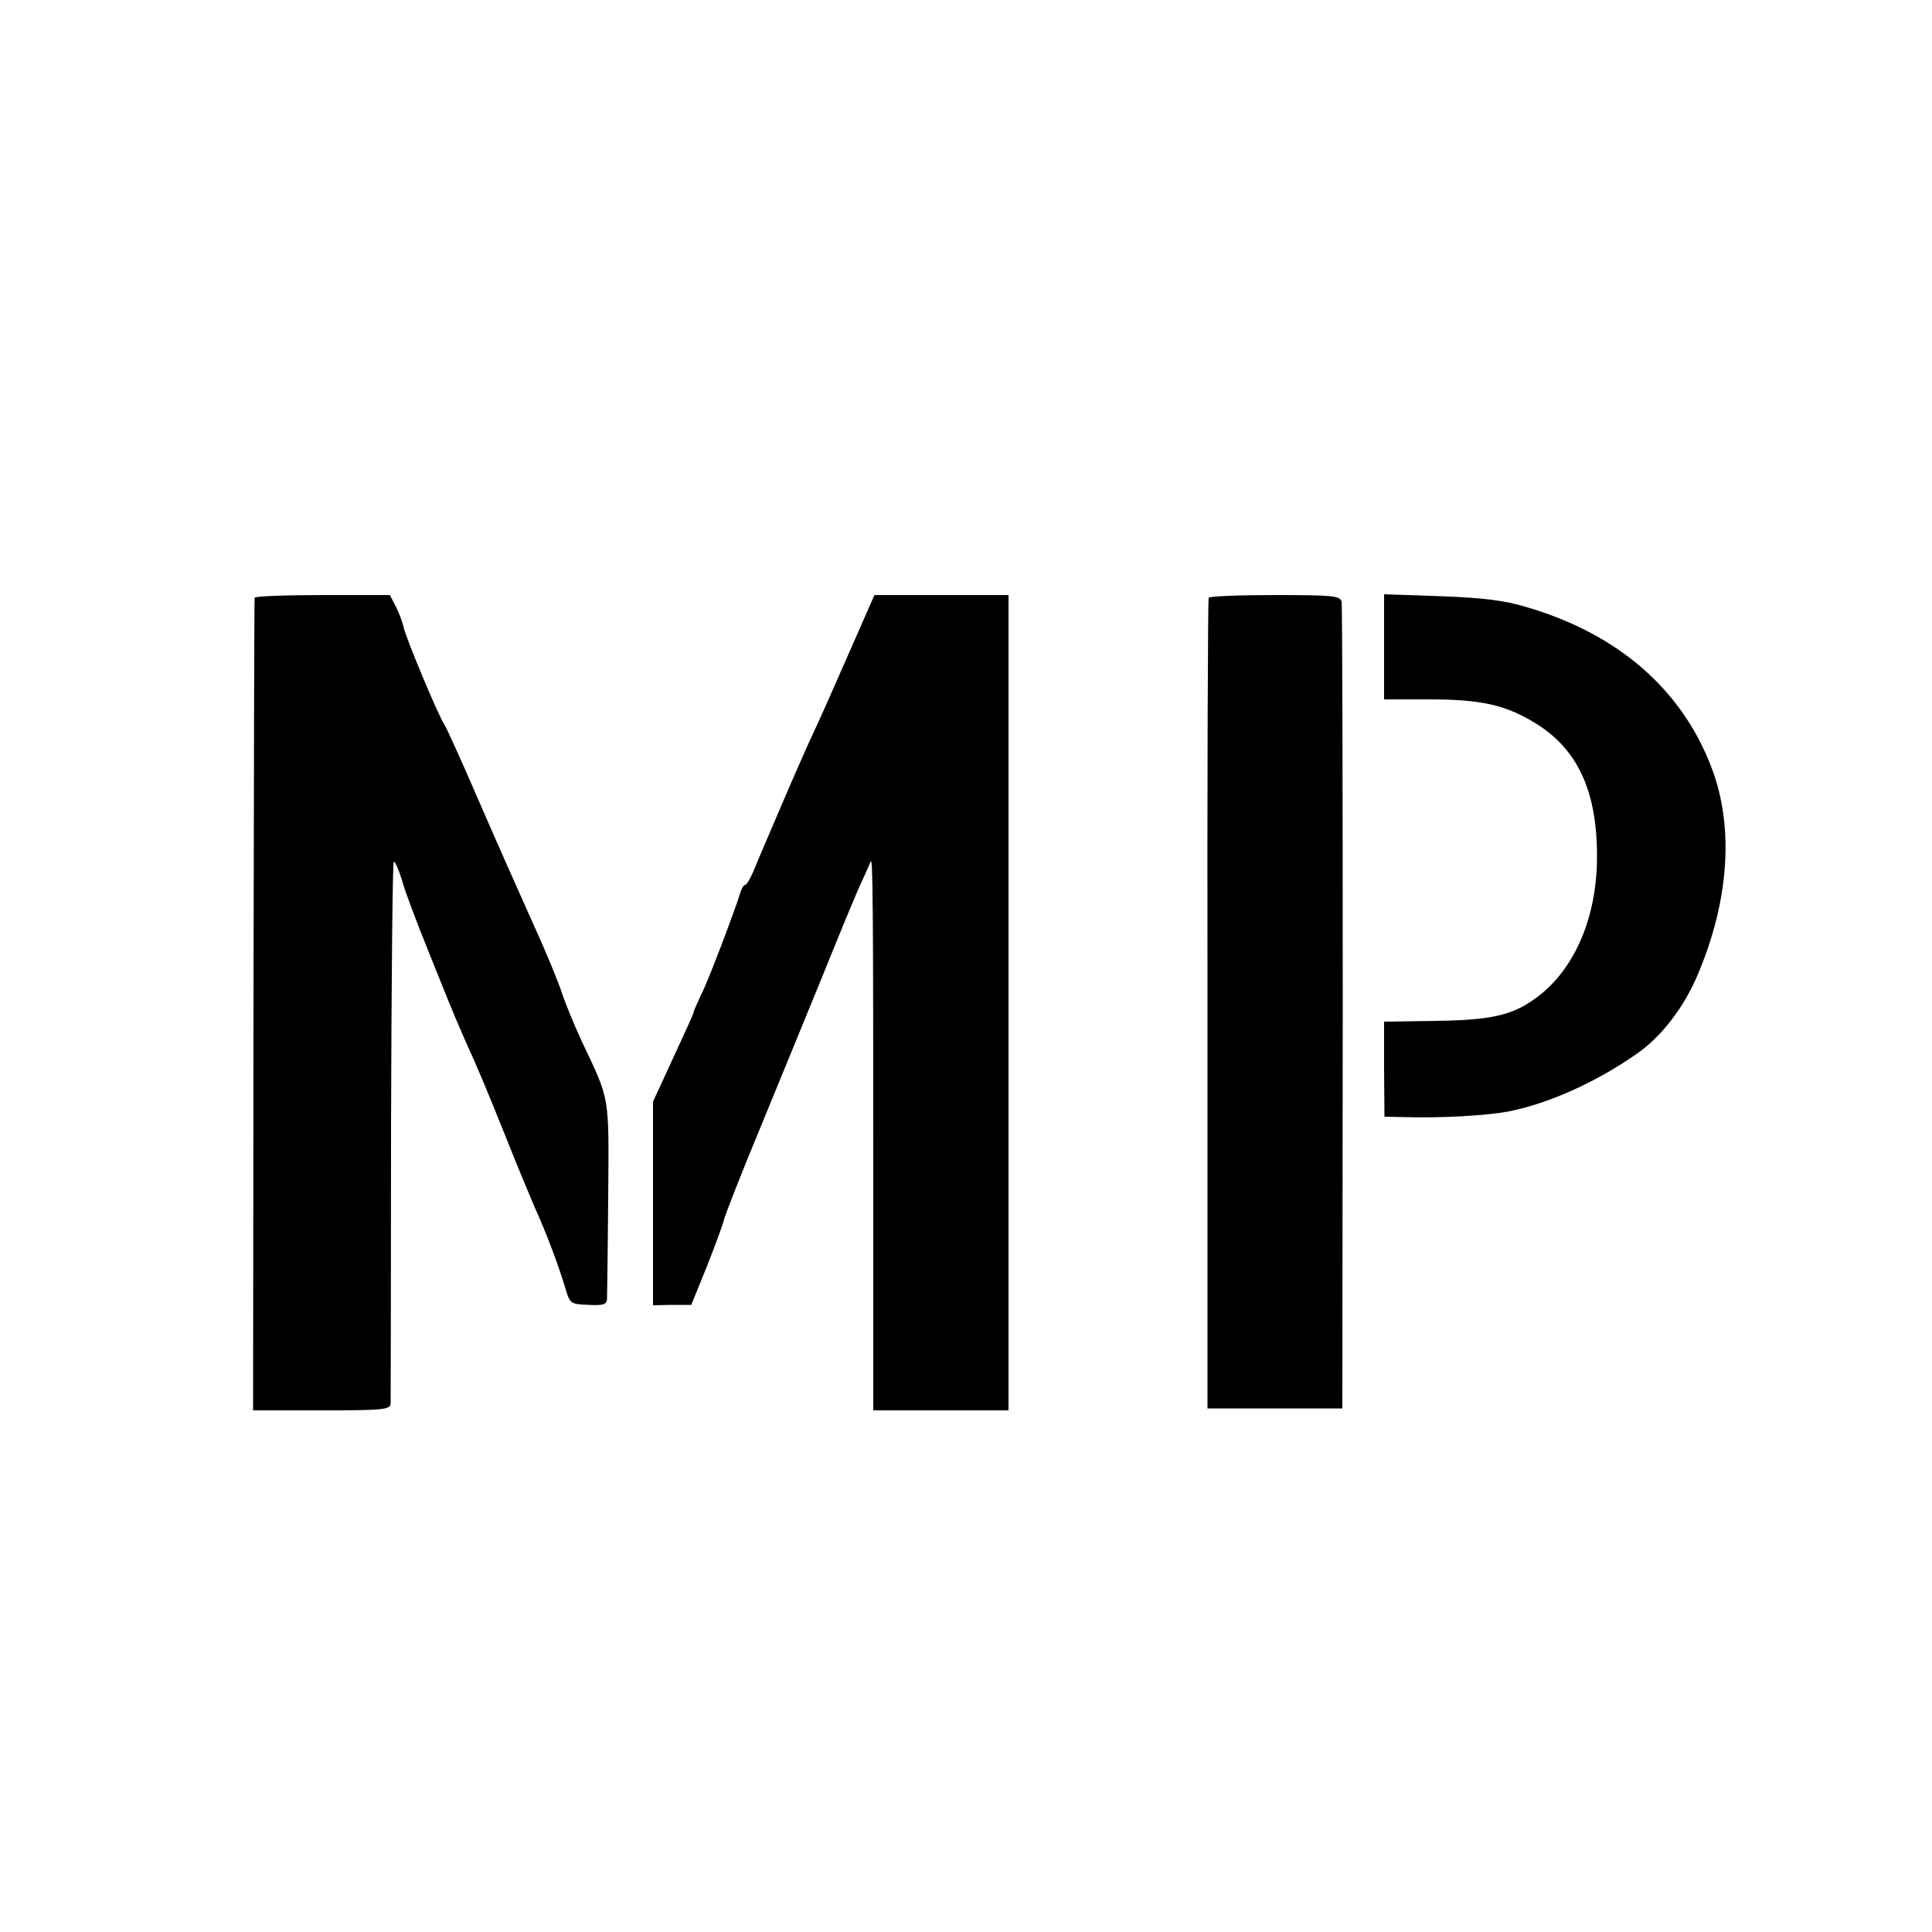
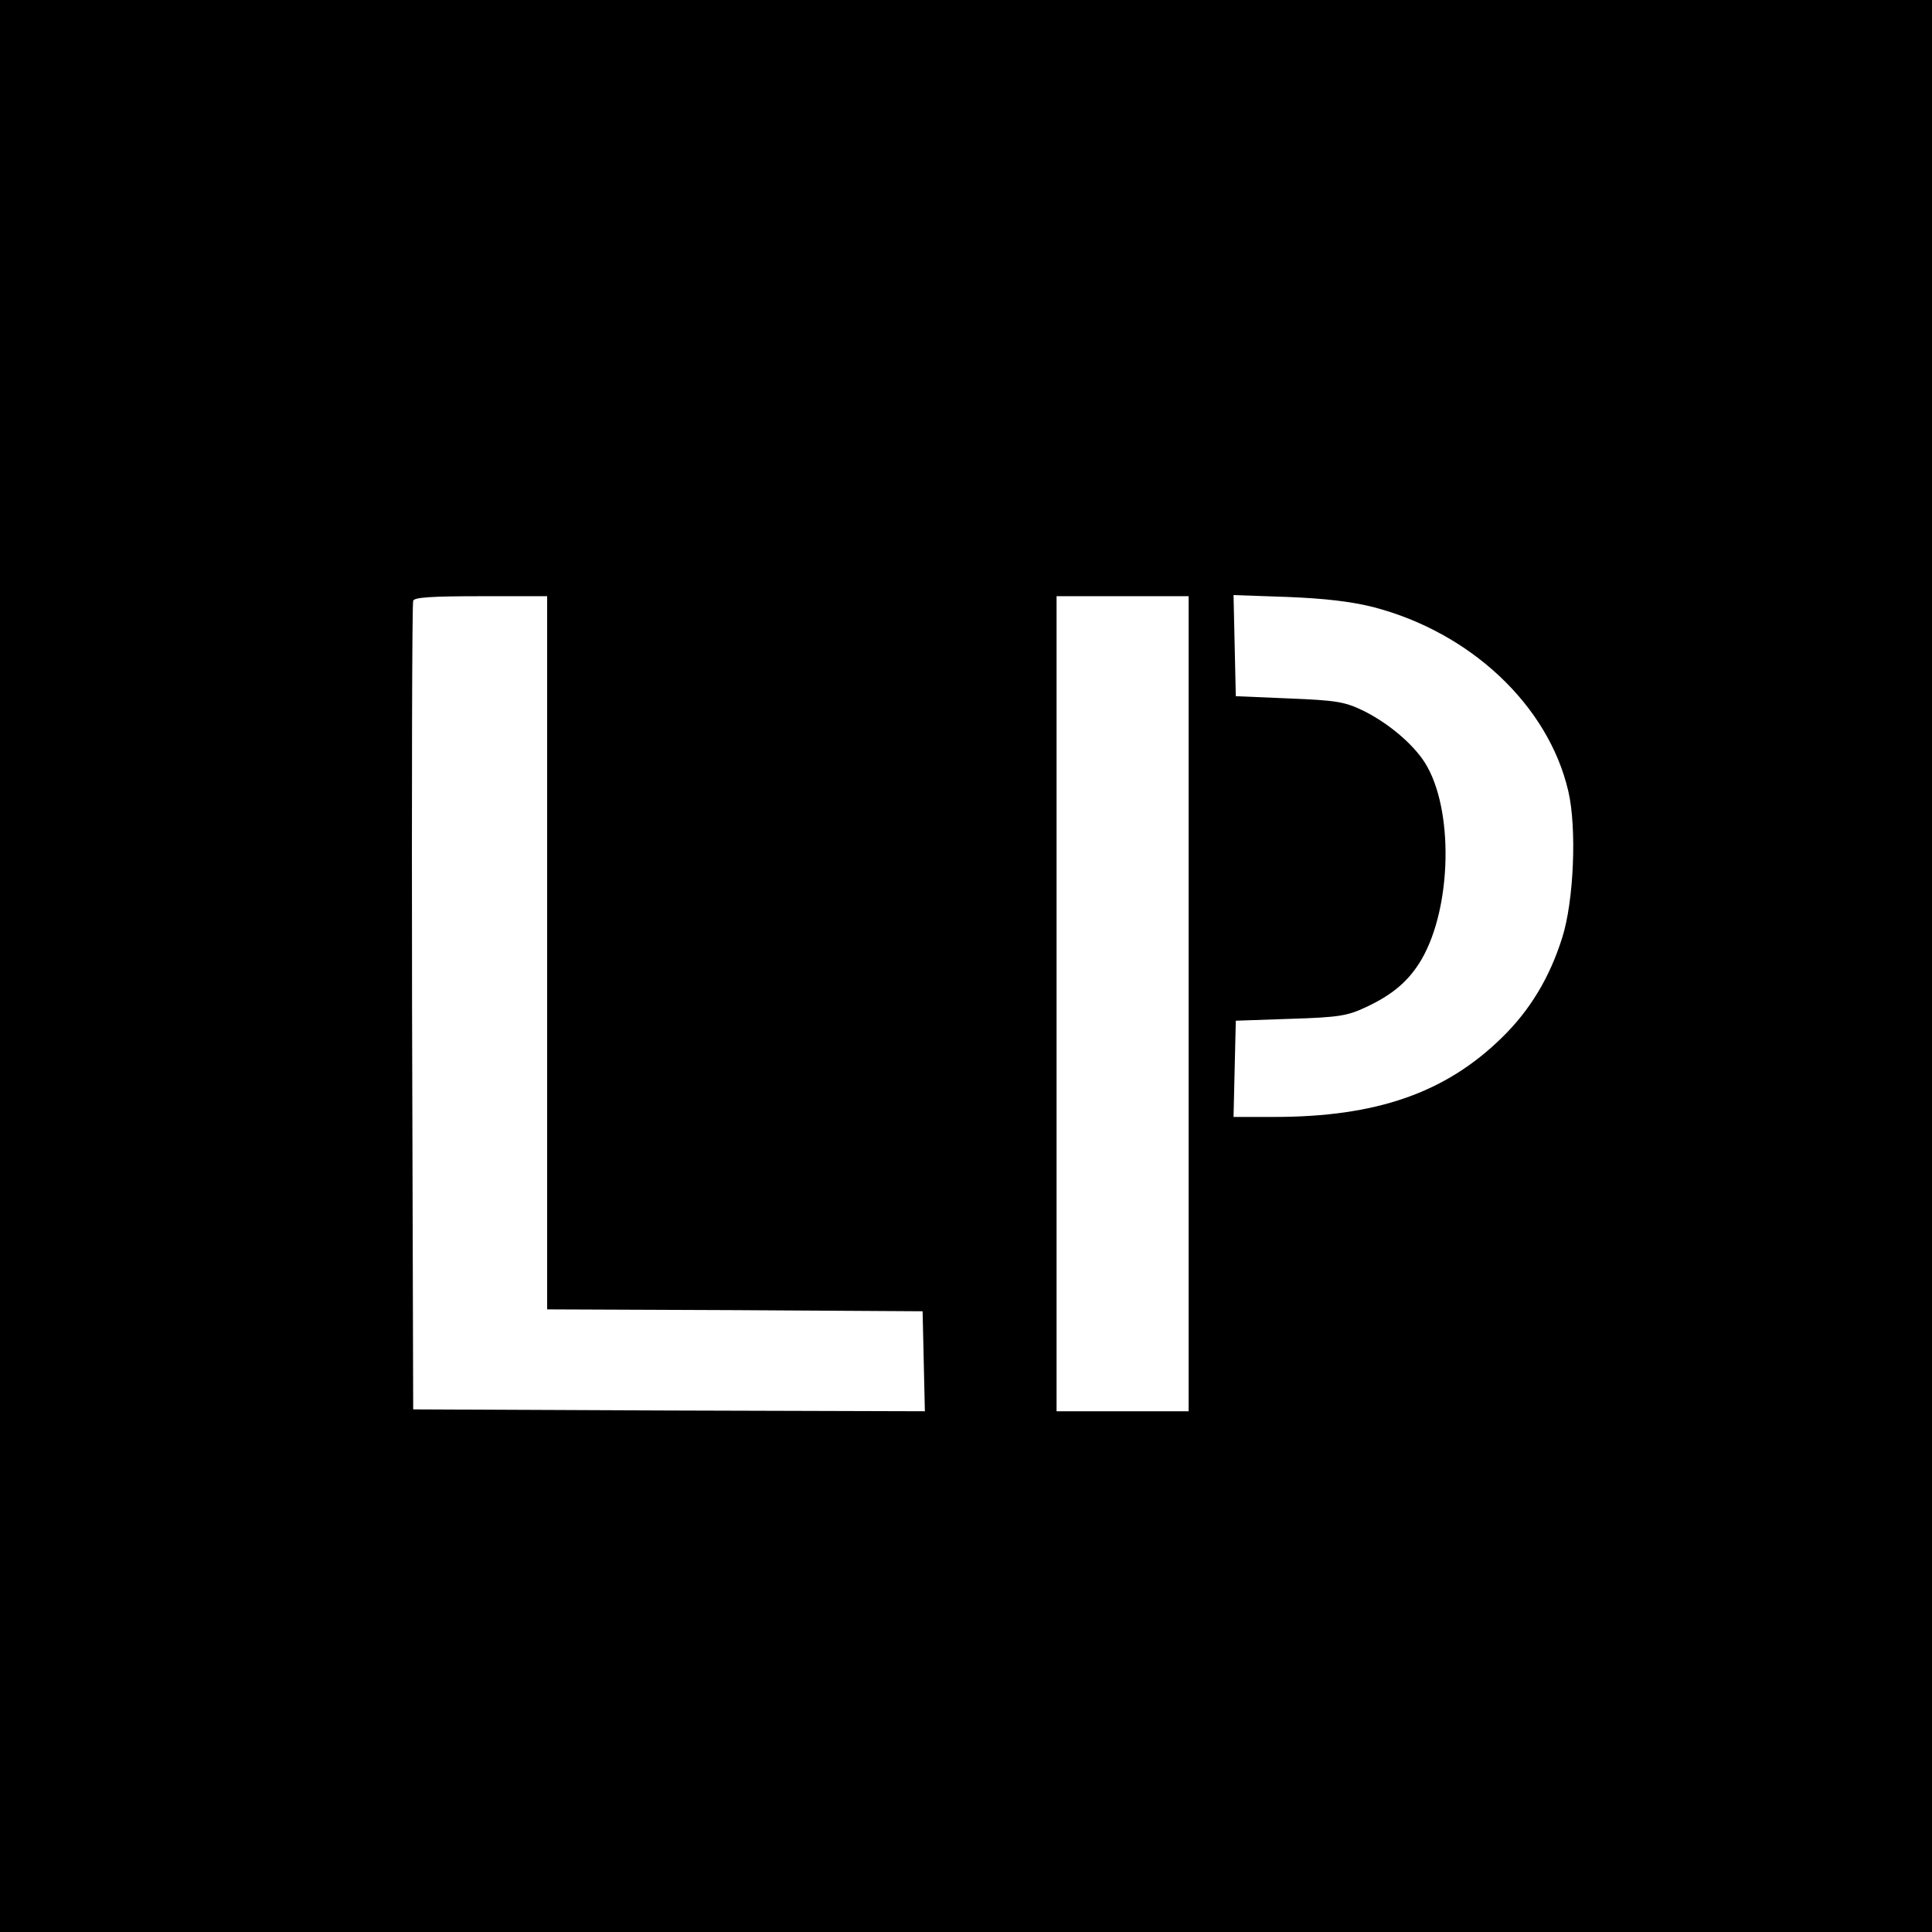
- <svg xmlns="http://www.w3.org/2000/svg" version="1.0" width="500pt" height="500pt" viewBox="0 0 500 500" preserveAspectRatio="xMidYMid meet">
-   <g transform="translate(0,500) scale(0.1,-0.1)" fill="#000000" stroke="none">
-     <path d="M659 3453 c-1 -5 -2 -479 -3 -1055 l-1 -1048 177 0 c163 0 178 2 179 18 0 9 1 329 1 710 1 380 4 692 7 692 4 0 13 -21 21 -47 7 -27 38 -109 68 -183 51 -127 61 -153 96 -233 36 -79 57 -130 106 -252 28 -71 62 -152 74 -180 30 -66 61 -149 78 -205 13 -44 13 -45 61 -47 38 -2 47 1 48 15 0 9 2 127 3 262 2 268 5 250 -66 400 -22 47 -46 106 -54 131 -8 25 -41 106 -75 180 -33 74 -97 217 -141 319 -44 102 -84 190 -88 195 -13 17 -102 229 -106 254 -3 13 -12 37 -20 52 l-15 29 -174 0 c-96 0 -176 -3 -176 -7z" />
-     <path d="M2205 3328 c-32 -73 -72 -164 -90 -203 -28 -59 -66 -146 -140 -320 -7 -16 -19 -45 -26 -62 -8 -18 -17 -33 -20 -33 -4 0 -9 -8 -12 -17 -14 -46 -77 -213 -98 -258 -13 -27 -24 -52 -24 -55 -1 -6 -19 -44 -69 -153 l-36 -78 0 -263 0 -264 50 1 49 0 41 101 c22 56 42 110 44 121 3 11 43 115 91 230 48 116 120 293 162 395 41 102 85 208 97 235 13 28 26 57 29 65 6 18 7 -102 7 -857 l0 -563 175 0 175 0 0 1055 0 1055 -174 0 -173 0 -58 -132z" />
-     <path d="M3128 3453 c-2 -5 -4 -478 -3 -1053 l0 -1045 175 0 174 0 1 1035 c0 569 -1 1043 -3 1053 -4 15 -21 17 -173 17 -92 0 -169 -3 -171 -7z" />
-     <path d="M3582 3326 l0 -136 117 0 c133 0 196 -14 272 -60 113 -68 164 -180 162 -355 -2 -148 -55 -274 -144 -347 -67 -54 -120 -68 -274 -70 l-133 -2 0 -123 1 -123 46 -1 c105 -3 221 4 277 15 105 21 230 78 333 151 61 43 119 118 154 201 82 192 95 383 37 536 -77 204 -243 348 -480 417 -55 17 -113 24 -221 28 l-147 5 0 -136z" />
+ <svg xmlns="http://www.w3.org/2000/svg" version="1.0" width="512pt" height="512pt" viewBox="0 0 512 512" preserveAspectRatio="xMidYMid meet">
+   <g transform="translate(0,512) scale(0.1,-0.1)" fill="#000000" stroke="none">
+     <path d="M0 2560 l0 -2560 2560 0 2560 0 0 2560 0 2560 -2560 0 -2560 0 0 -2560z m1450 35 l0 -945 498 -2 497 -3 3 -133 3 -132 -678 2 -678 3 -3 1065 c-1 586 0 1071 3 1078 3 9 49 12 180 12 l175 0 0 -945z m1700 -135 l0 -1080 -175 0 -175 0 0 1080 0 1080 175 0 175 0 0 -1080z m490 1051 c257 -67 463 -260 516 -487 23 -97 15 -292 -16 -389 -33 -105 -85 -192 -160 -265 -149 -146 -332 -210 -603 -210 l-108 0 3 128 3 127 145 5 c129 4 151 8 200 31 71 33 114 70 147 126 81 139 86 400 9 522 -32 50 -97 105 -164 138 -48 23 -70 27 -195 32 l-142 6 -3 134 -3 134 143 -5 c100 -4 168 -12 228 -27z" />
  </g>
</svg>
